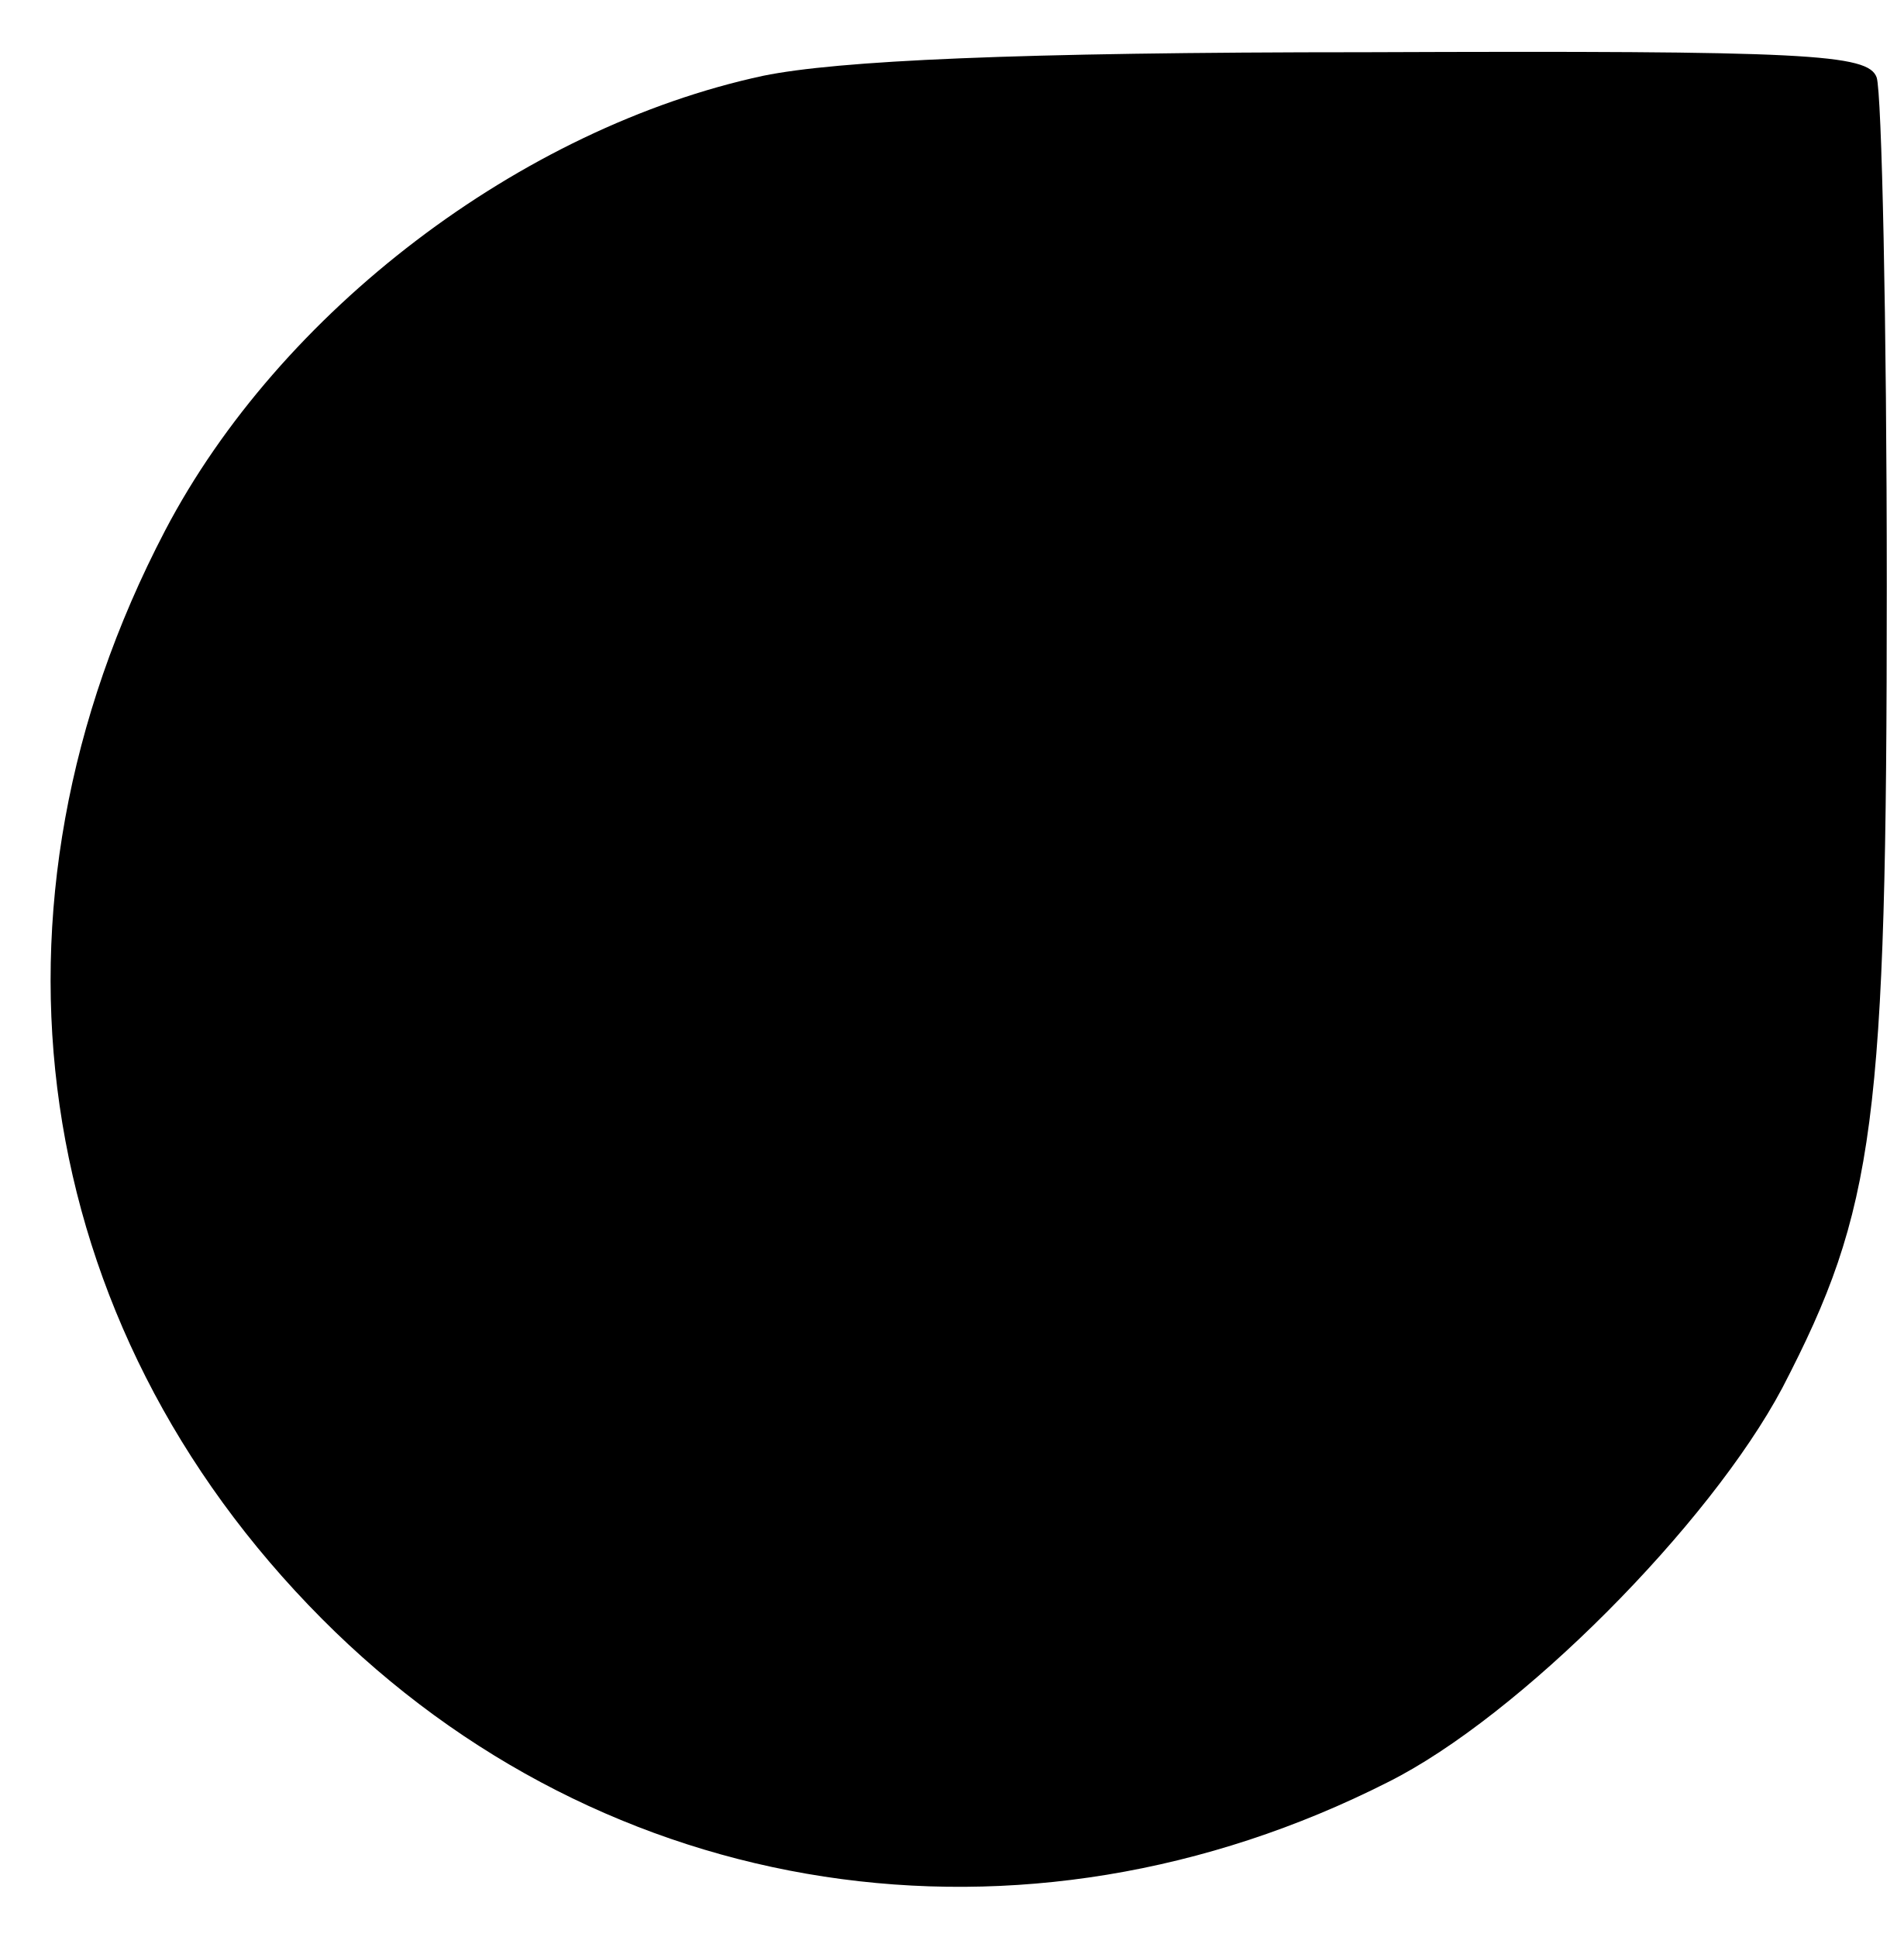
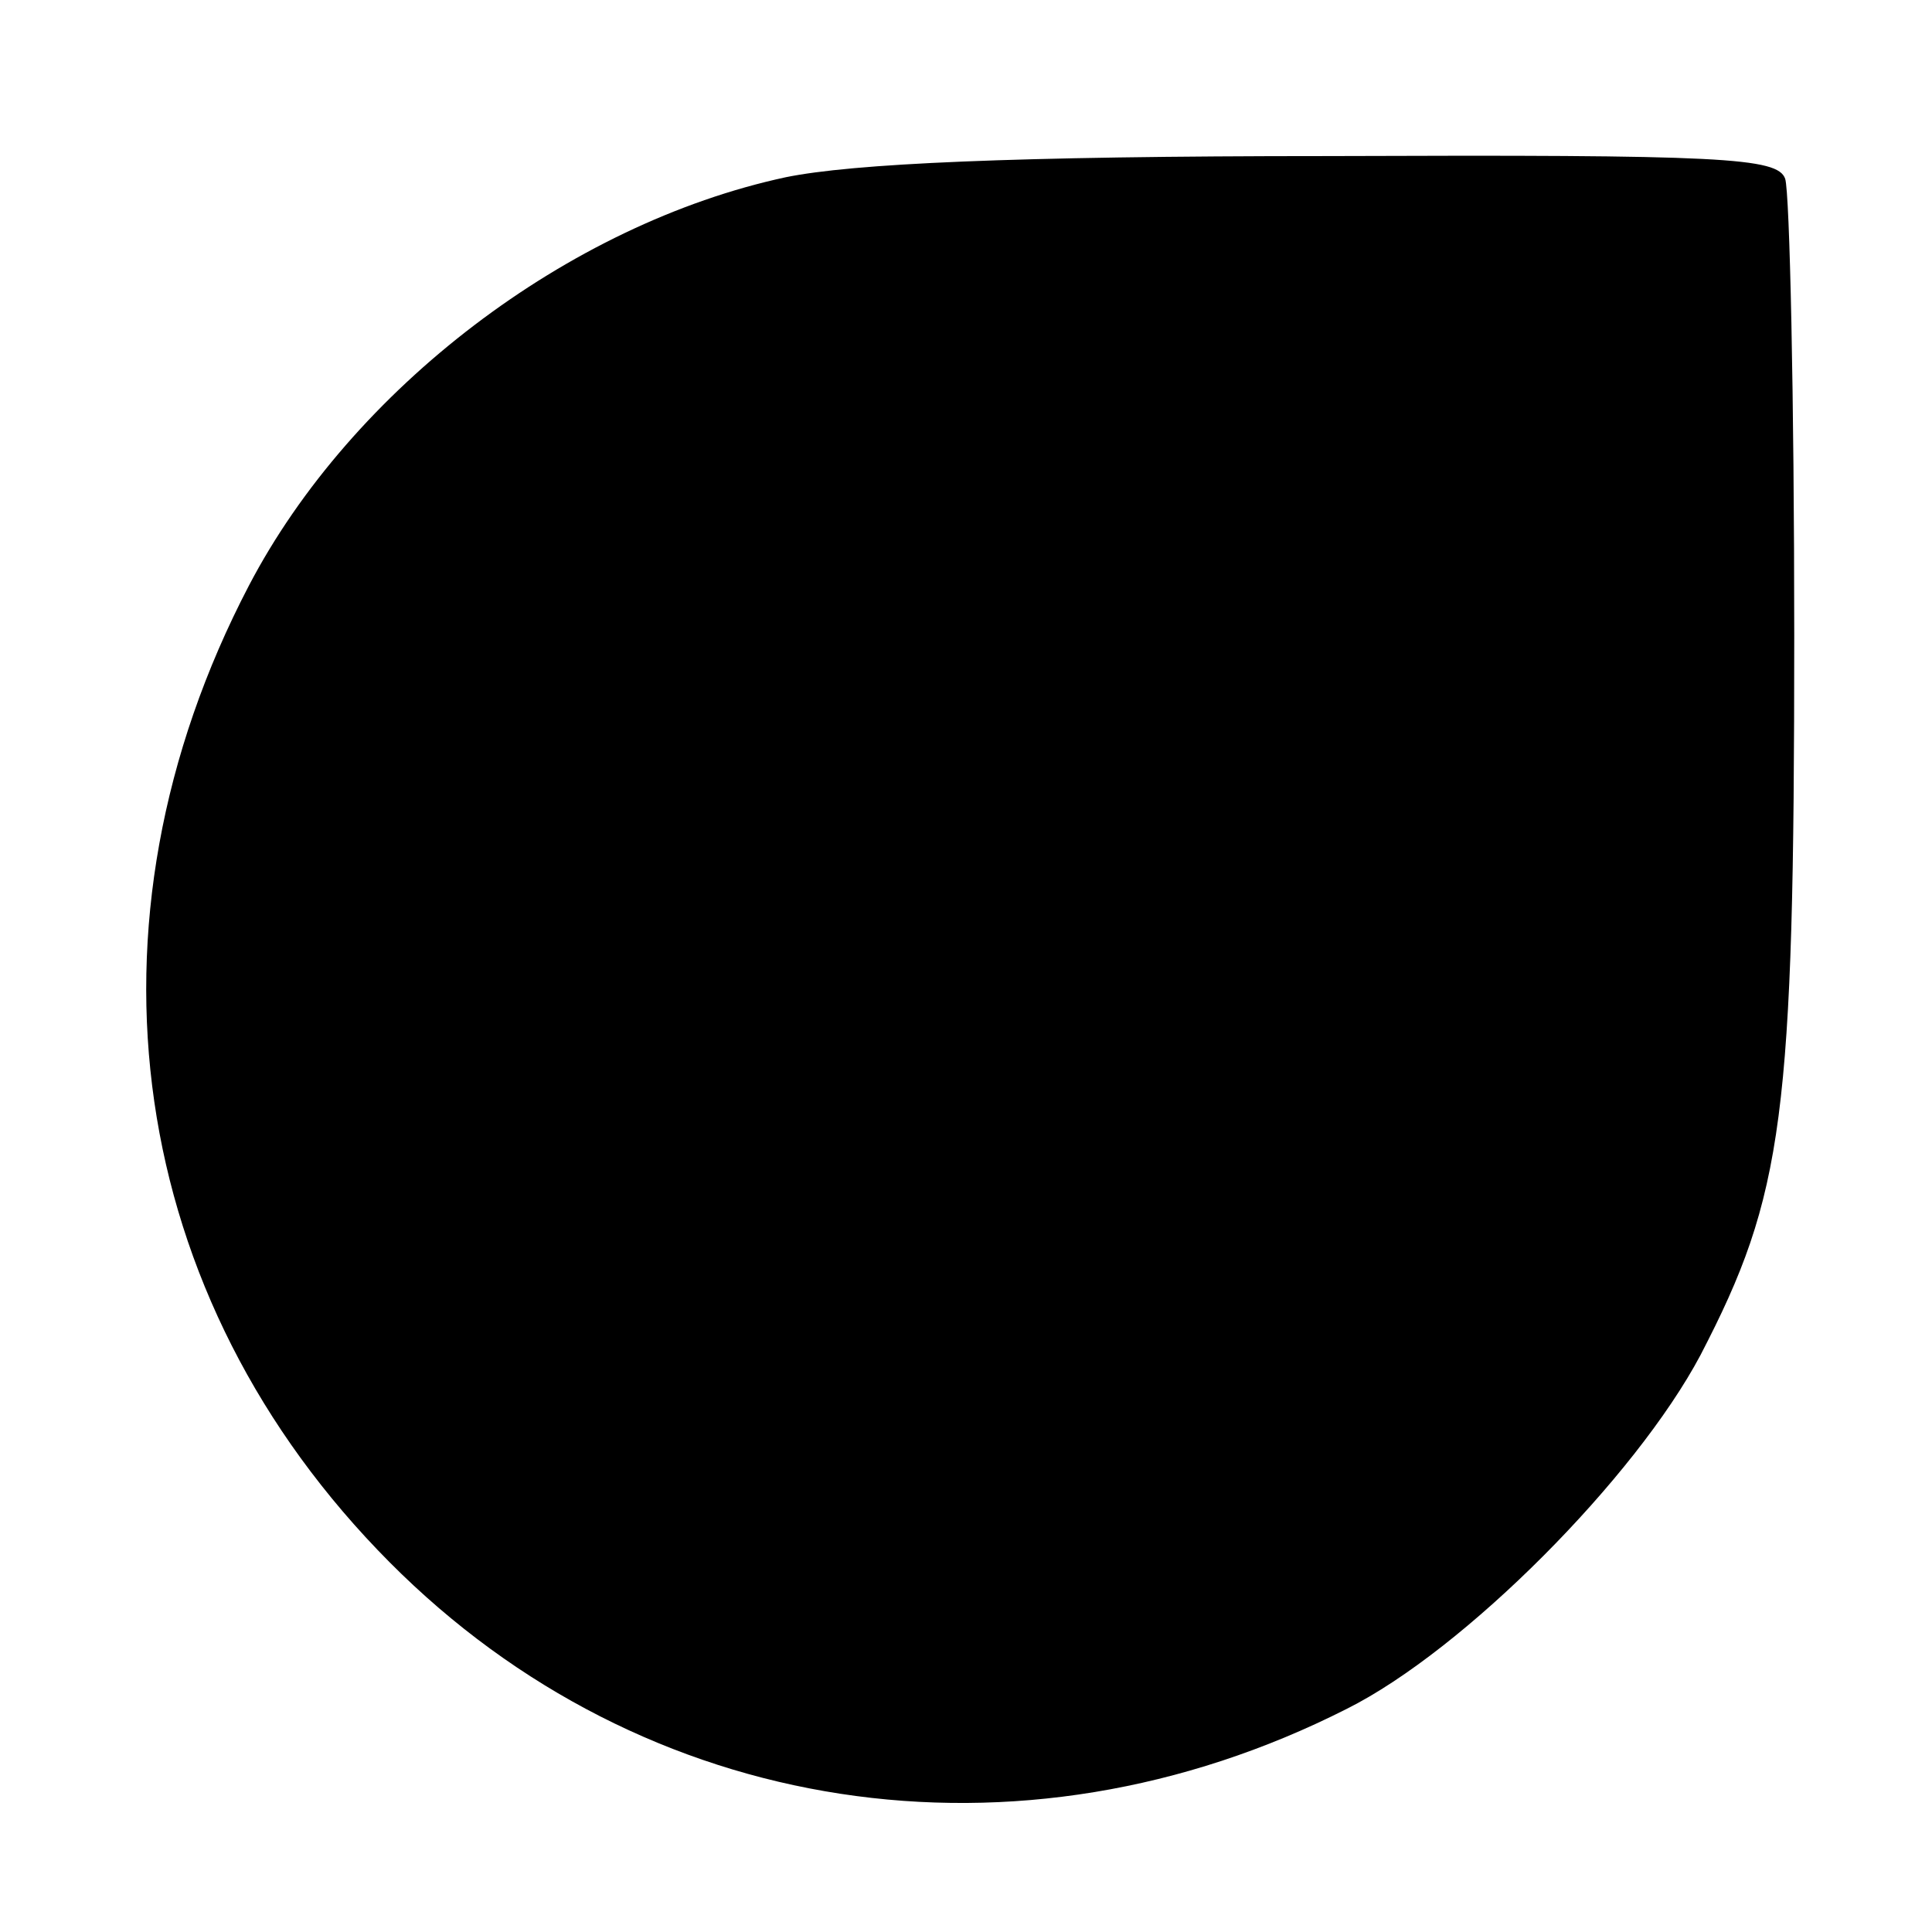
- <svg xmlns="http://www.w3.org/2000/svg" version="1.0" width="113pt" height="115pt" viewBox="0 0 113 115" preserveAspectRatio="xMidYMid meet">
-   <g transform="translate(0,115) scale(0.1,-0.1)" fill="#000000" stroke="none">
+ <svg xmlns="http://www.w3.org/2000/svg" version="1.0" width="150pt" height="150pt" viewBox="0 0 113 115" preserveAspectRatio="xMidYMid meet">
+   <g transform="translate(5,110) scale(0.09,-0.09)" fill="#000000" stroke="none">
    <path d="M453 1105 c-144 -31 -287 -140 -355 -270 -117 -224 -81 -471 93 -646 168 -169 416 -207 633 -97 78 39 191 153 234 234 55 106 62 157 62 476 0 157 -3 293 -6 302 -5 14 -41 16 -303 15 -209 0 -314 -5 -358 -14z" />
  </g>
</svg>
